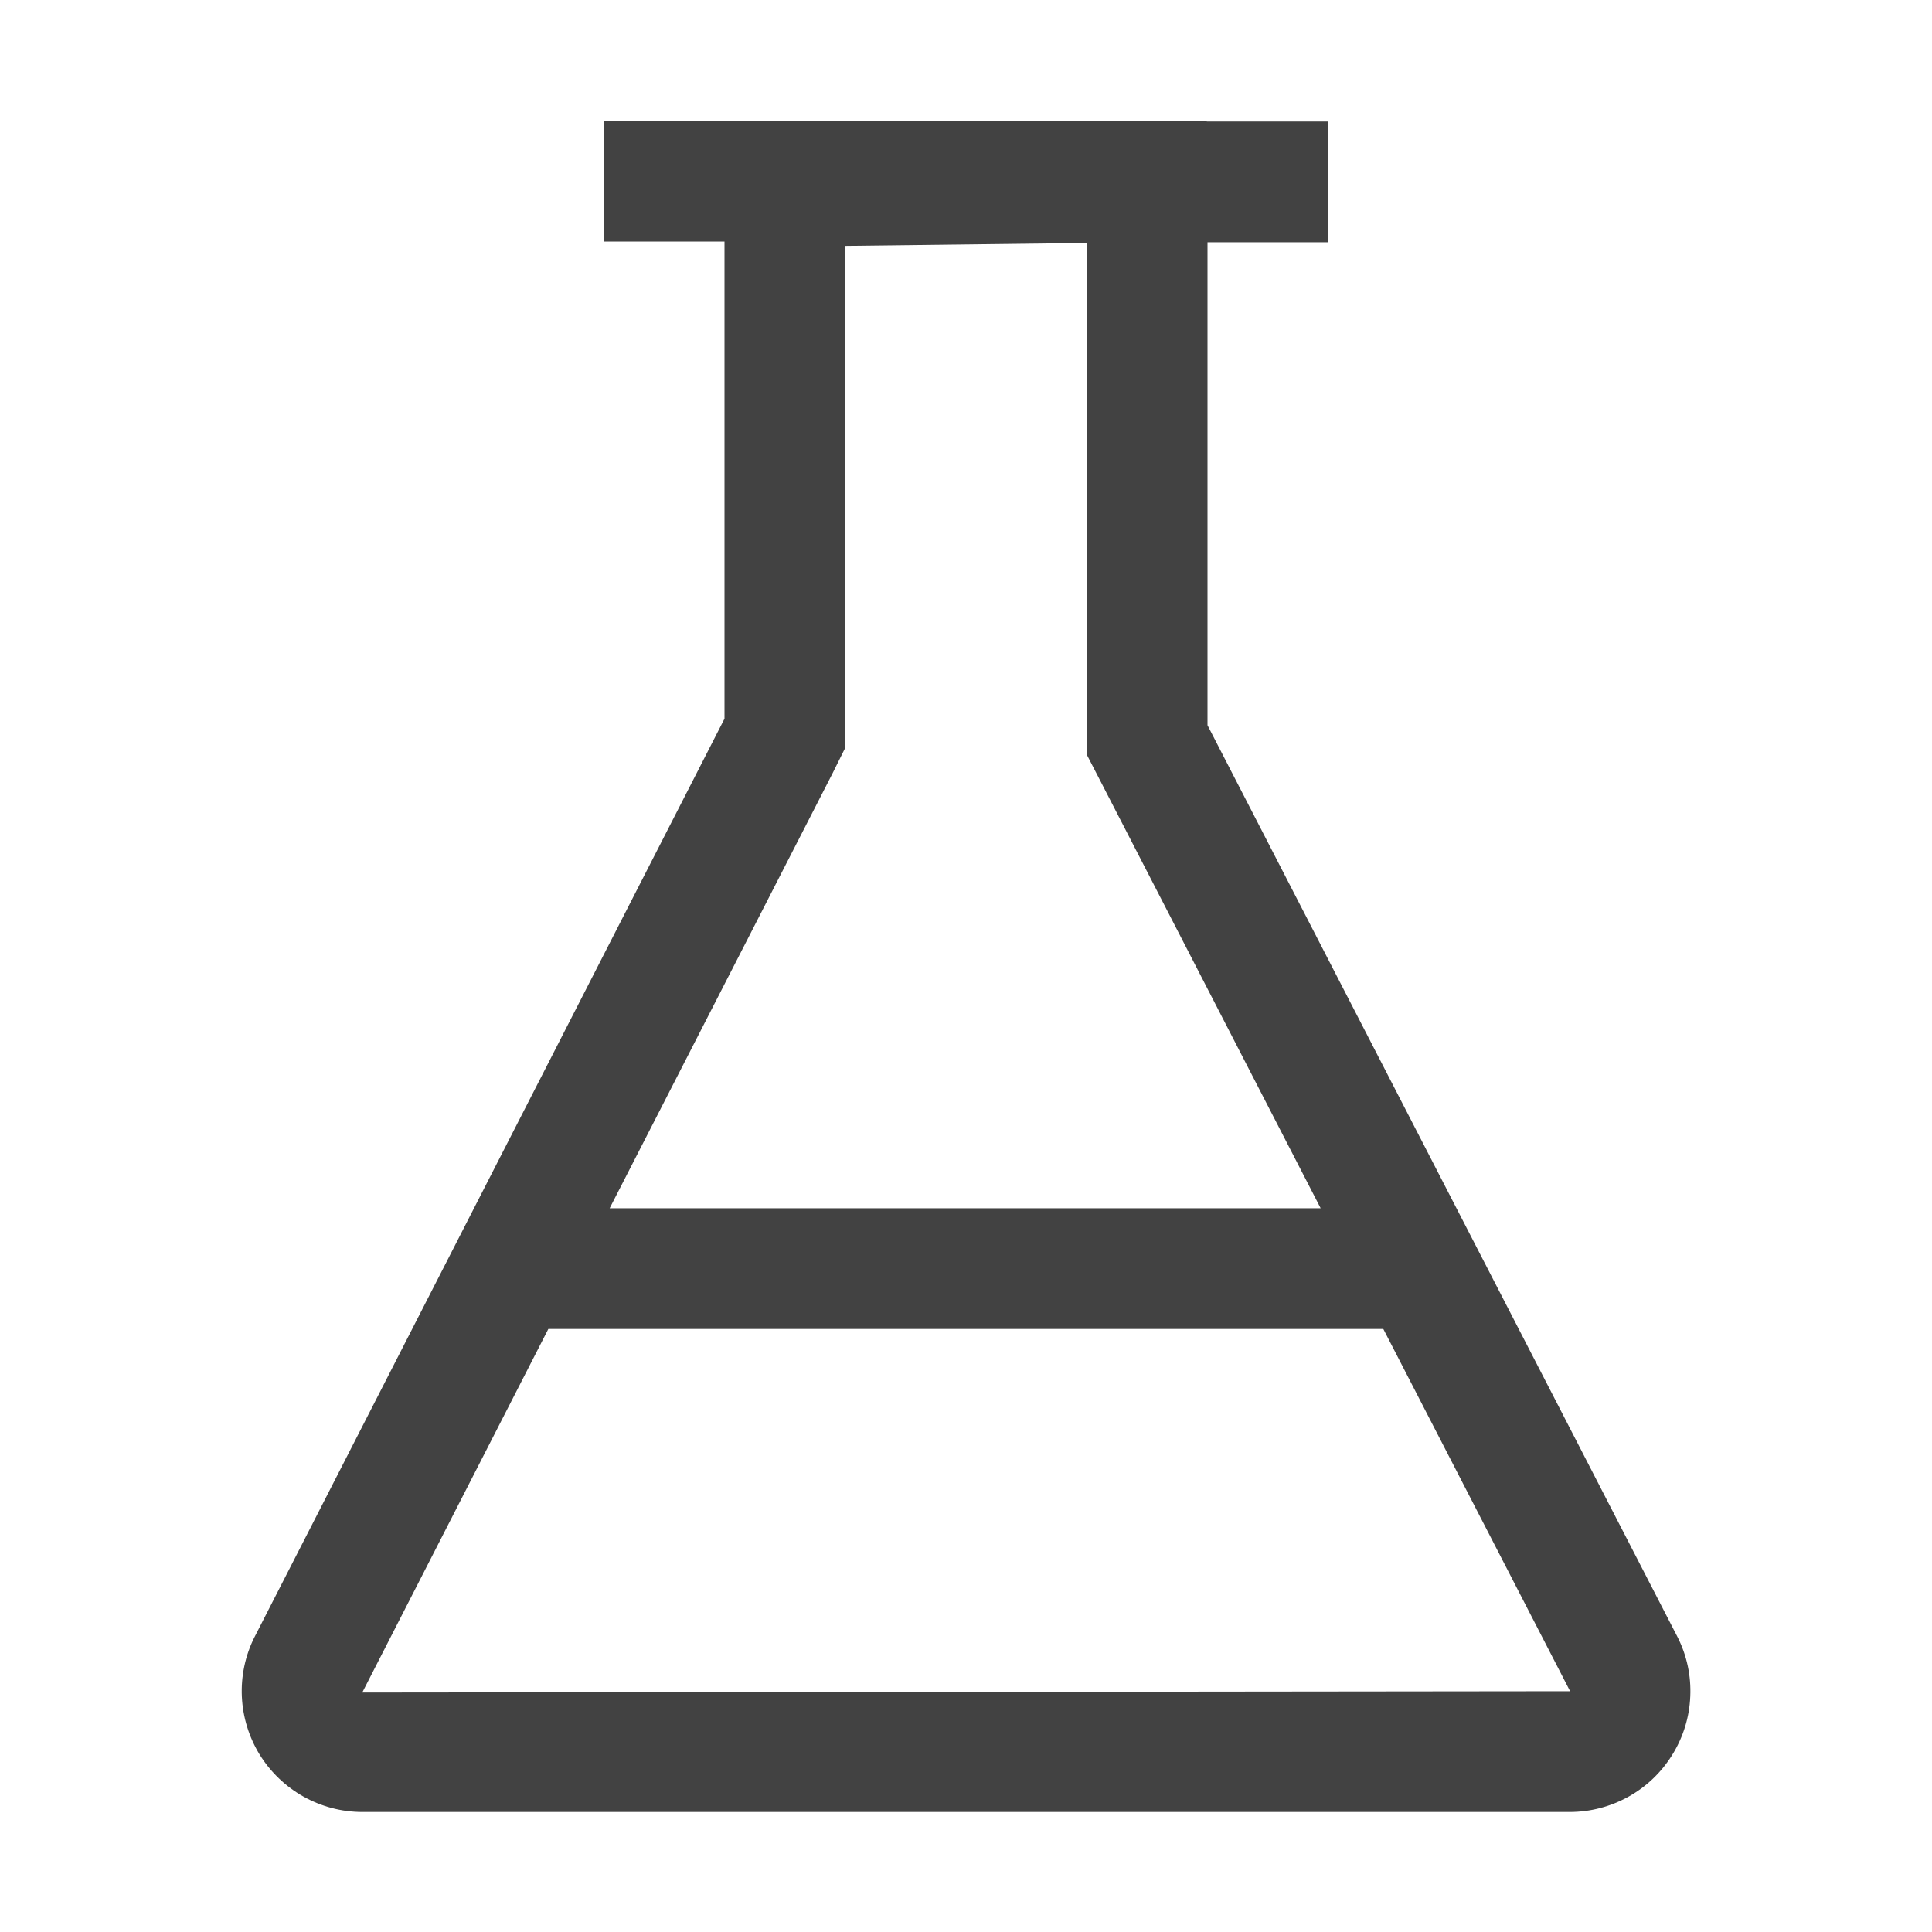
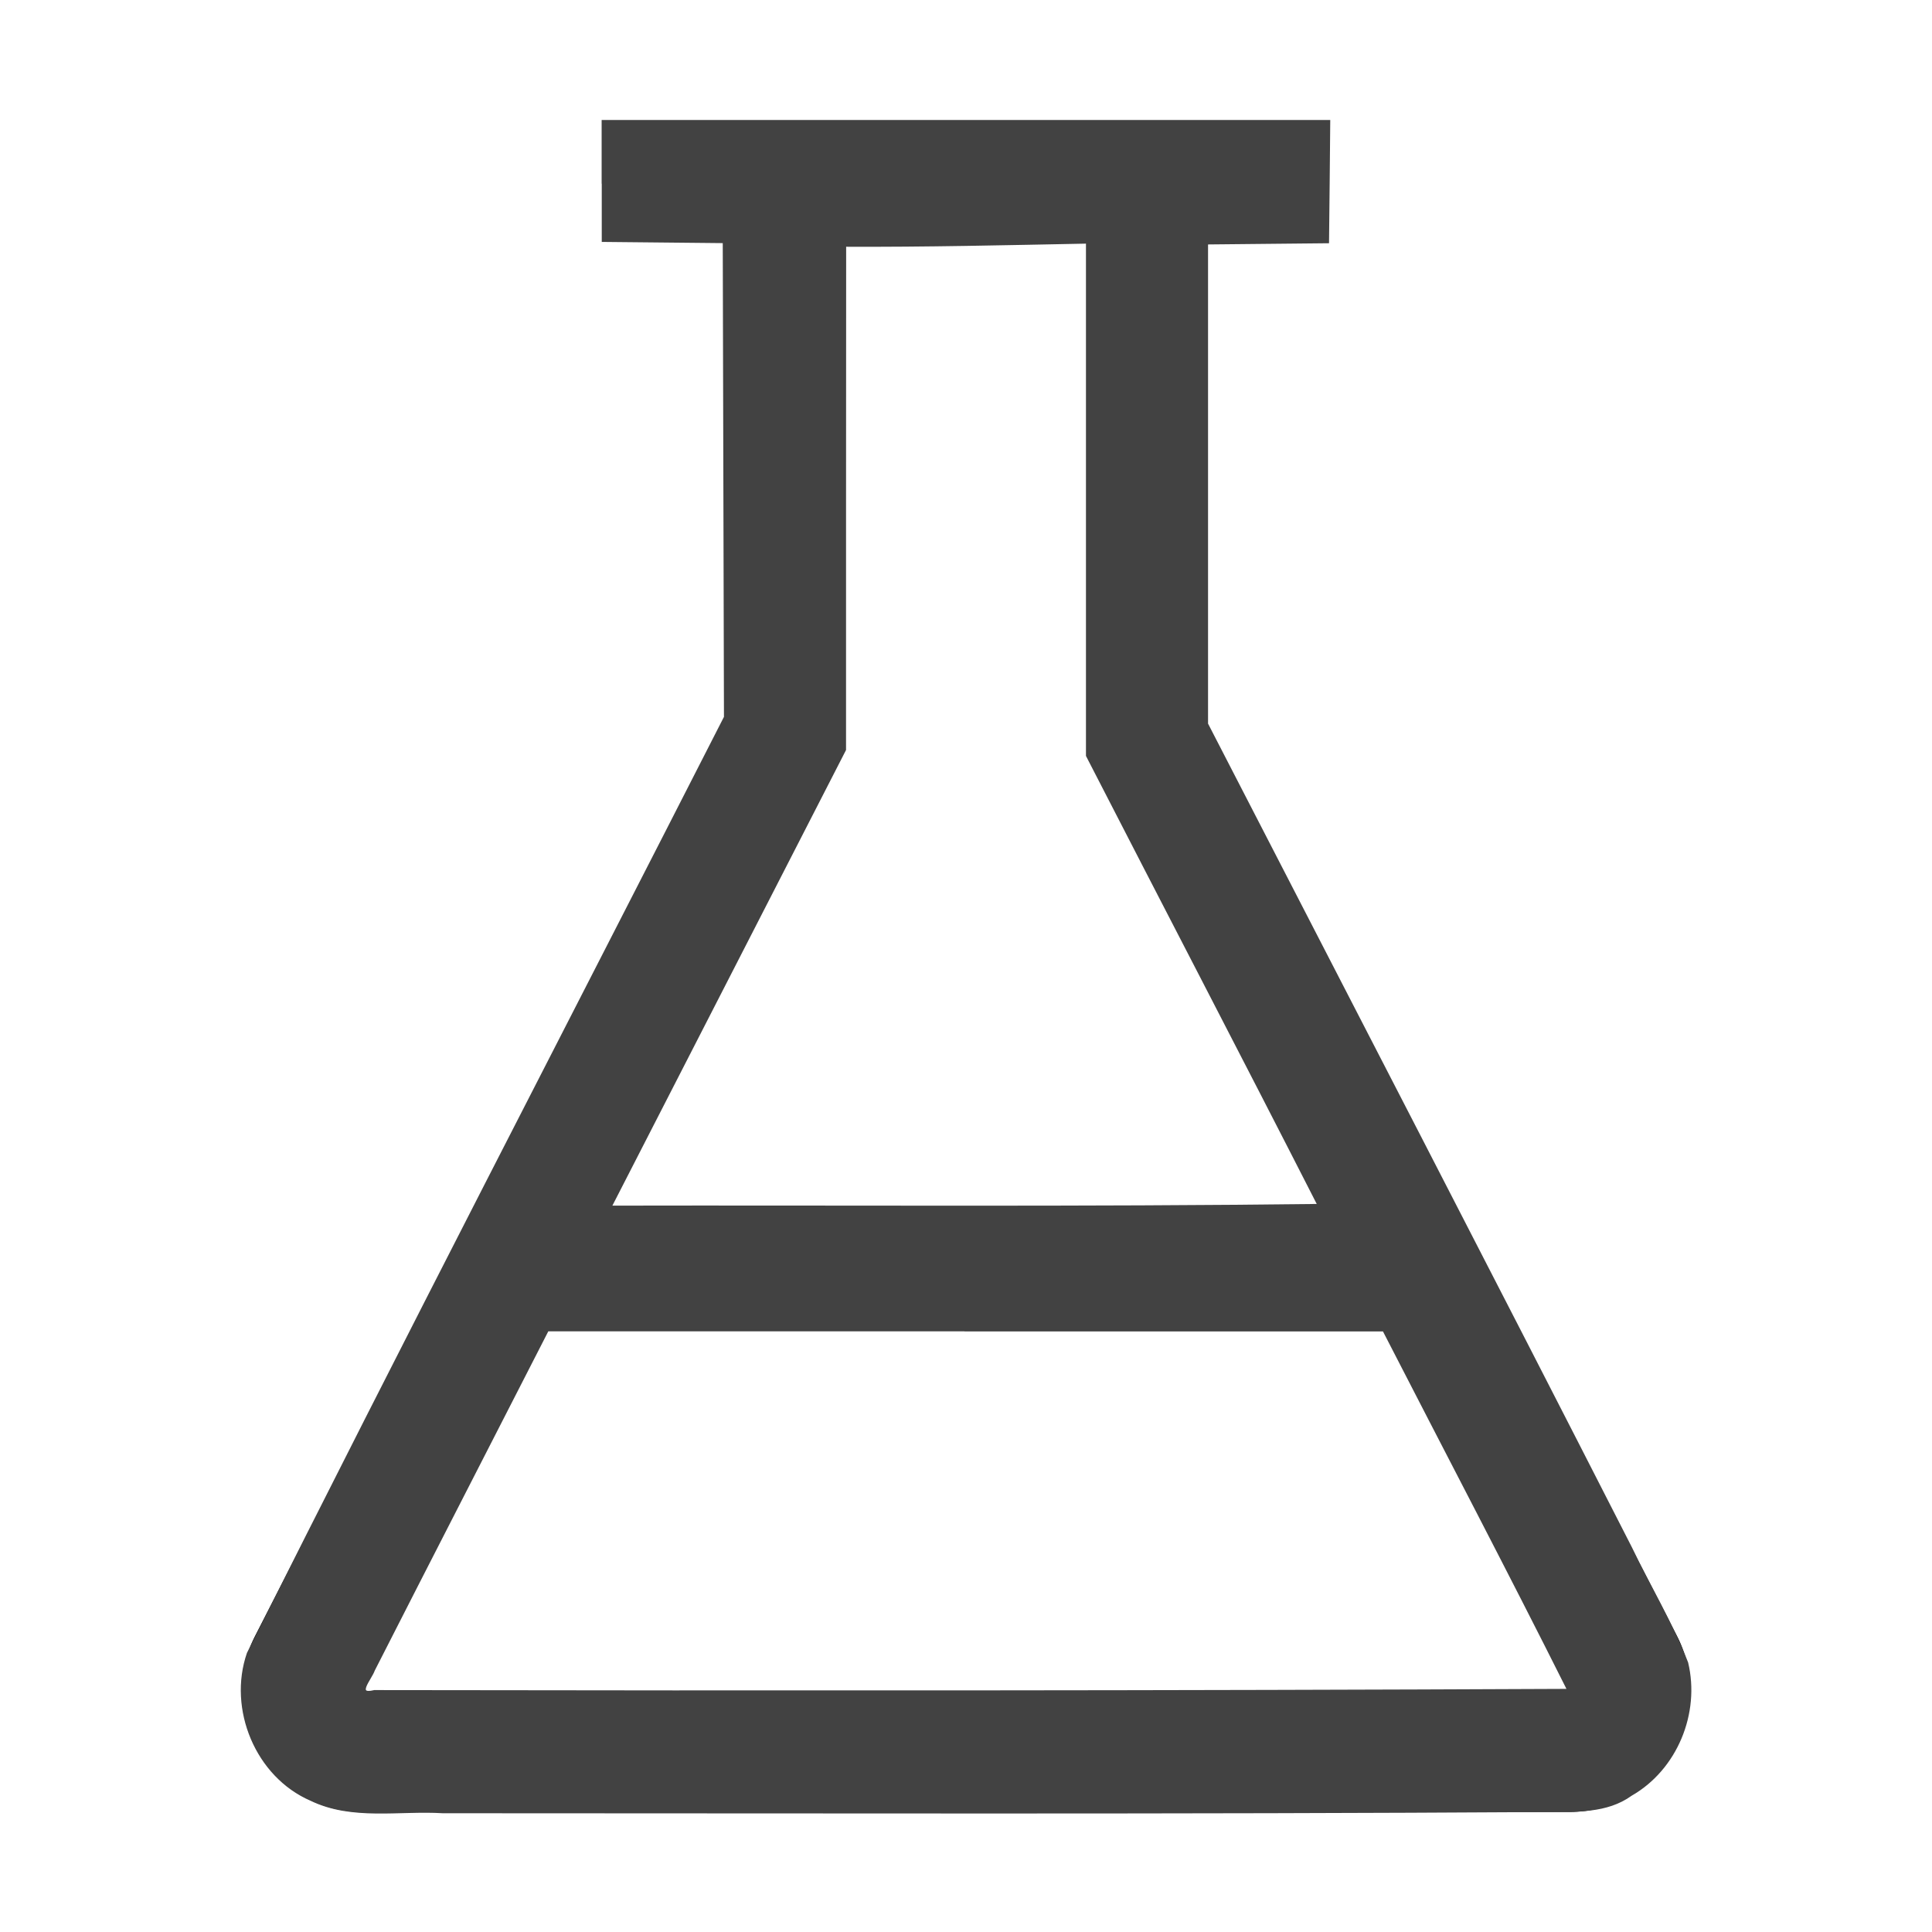
- <svg xmlns="http://www.w3.org/2000/svg" width="16" height="16" viewBox="0 0 16 16" fill="none">
-   <path d="M13.893 13.558L10 6.006V2.006H11V1.006H9.994V1L9.538 1.005H5V2H6V5.952L2.106 13.561C2.03 13.713 1.995 13.883 2.003 14.052C2.011 14.222 2.062 14.387 2.151 14.532C2.241 14.677 2.366 14.796 2.514 14.879C2.663 14.962 2.83 15.006 3 15.006H13C13.171 15.006 13.338 14.962 13.487 14.879C13.636 14.796 13.761 14.676 13.85 14.531C13.94 14.386 13.991 14.22 13.998 14.05C14.006 13.88 13.97 13.71 13.893 13.558ZM6.893 6.408L7 6.193V2.036L9 2.012V6.007V6.249L9.111 6.464L10.937 10.006H5.049L6.893 6.408ZM3 14.017L4.541 11.006H11.456L13.003 14.006L3 14.017Z" fill="#424242" />
+ <svg xmlns="http://www.w3.org/2000/svg" width="16" height="16" viewBox="0 0 16 16" fill="currentColor" version="1.1" id="svg3356">
+   <defs id="defs3360" />
+   <path d="M13.893 13.558L10 6.006v-4h1v-1H9.994V1l-.456.005H5V2h1v3.952l-3.894 7.609A1 1 0 0 0 3 15.006h10a1 1 0 0 0 .893-1.448zm-7-7.15L7 6.193V2.036l2-.024v4.237l.11.215 1.827 3.542H5.049l1.844-3.598zM3 14.017l1.54-3.011h6.916l1.547 3L3 14.017z" id="path3354" />
+   <path style="fill:#424242;stroke:#424242;stroke-width:0.019" d="m 4.993,1.498 c 0,0.165 0,0.331 0,0.496 0.334,0.003 0.668,0.007 1.002,0.01 0.003,1.312 0.007,2.623 0.01,3.935 -1.318,2.584 -2.653,5.159 -3.951,7.753 -0.159,0.46 0.07,1.018 0.523,1.213 0.341,0.164 0.728,0.08 1.091,0.102 3.049,8.8e-5 6.098,0.009 9.146,-0.01 0.237,-0.003 0.491,0.013 0.694,-0.134 0.374,-0.214 0.563,-0.677 0.463,-1.093 C 13.843,13.44 13.657,13.134 13.504,12.814 12.342,10.537 11.166,8.268 9.995,5.995 9.995,4.669 9.995,3.342 9.995,2.015 c 0.334,-0.003 0.668,-0.007 1.002,-0.01 0.004,-0.334 0.007,-0.668 0.01,-1.002 -2.005,0 -4.01,0 -6.015,0 0,0.165 0,0.331 0,0.496 z m 4.01,2.635 c 0,0.708 0,1.417 0,2.125 0.637,1.24 1.287,2.487 1.917,3.722 -1.954,0.024 -3.909,0.01 -5.864,0.014 C 5.703,8.733 6.35,7.471 6.997,6.209 6.997,4.818 6.997,3.426 6.998,2.034 c 0.668,0.003 1.337,-0.013 2.005,-0.026 0,0.708 0,1.417 0,2.125 z M 7.997,11.017 c 1.154,0 2.308,0 3.462,0 0.51,0.993 1.029,1.981 1.529,2.979 -3.296,0.015 -6.592,0.015 -9.888,0.01 -0.163,0.04 -0.031,-0.101 -0.005,-0.175 0.478,-0.939 0.96,-1.876 1.44,-2.815 1.154,0 2.308,0 3.462,0 z" id="path3842" />
</svg>
